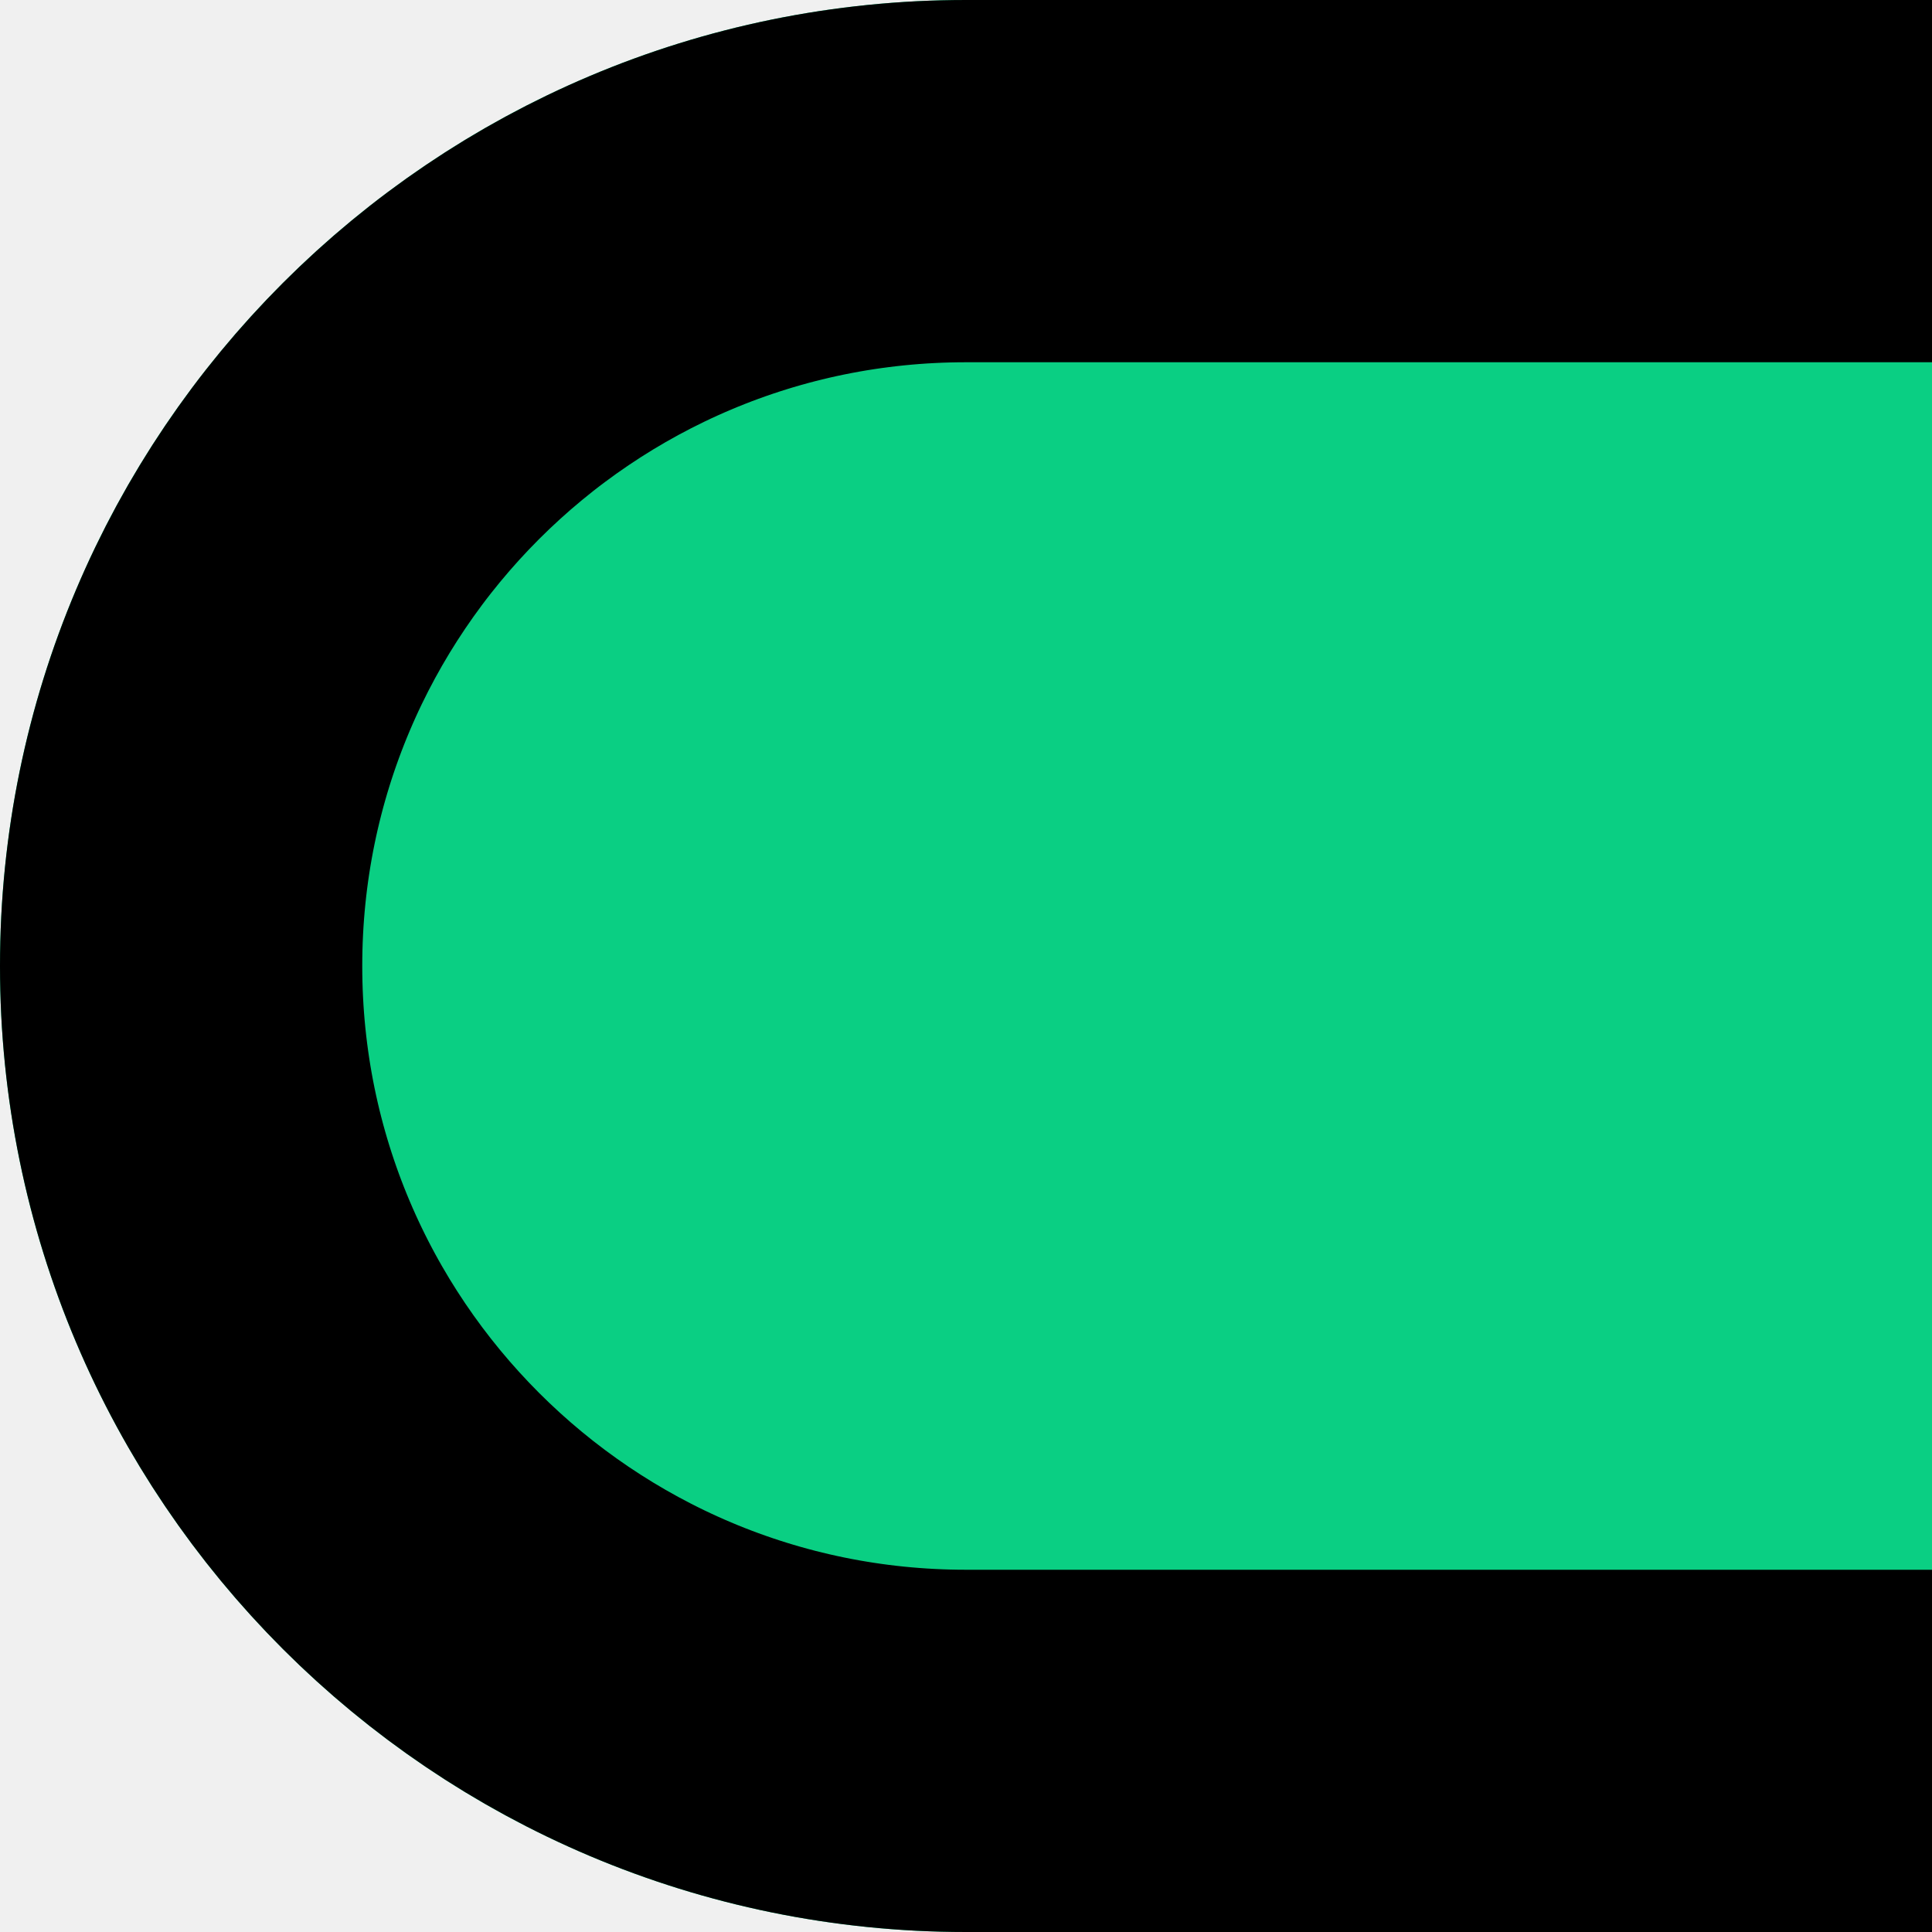
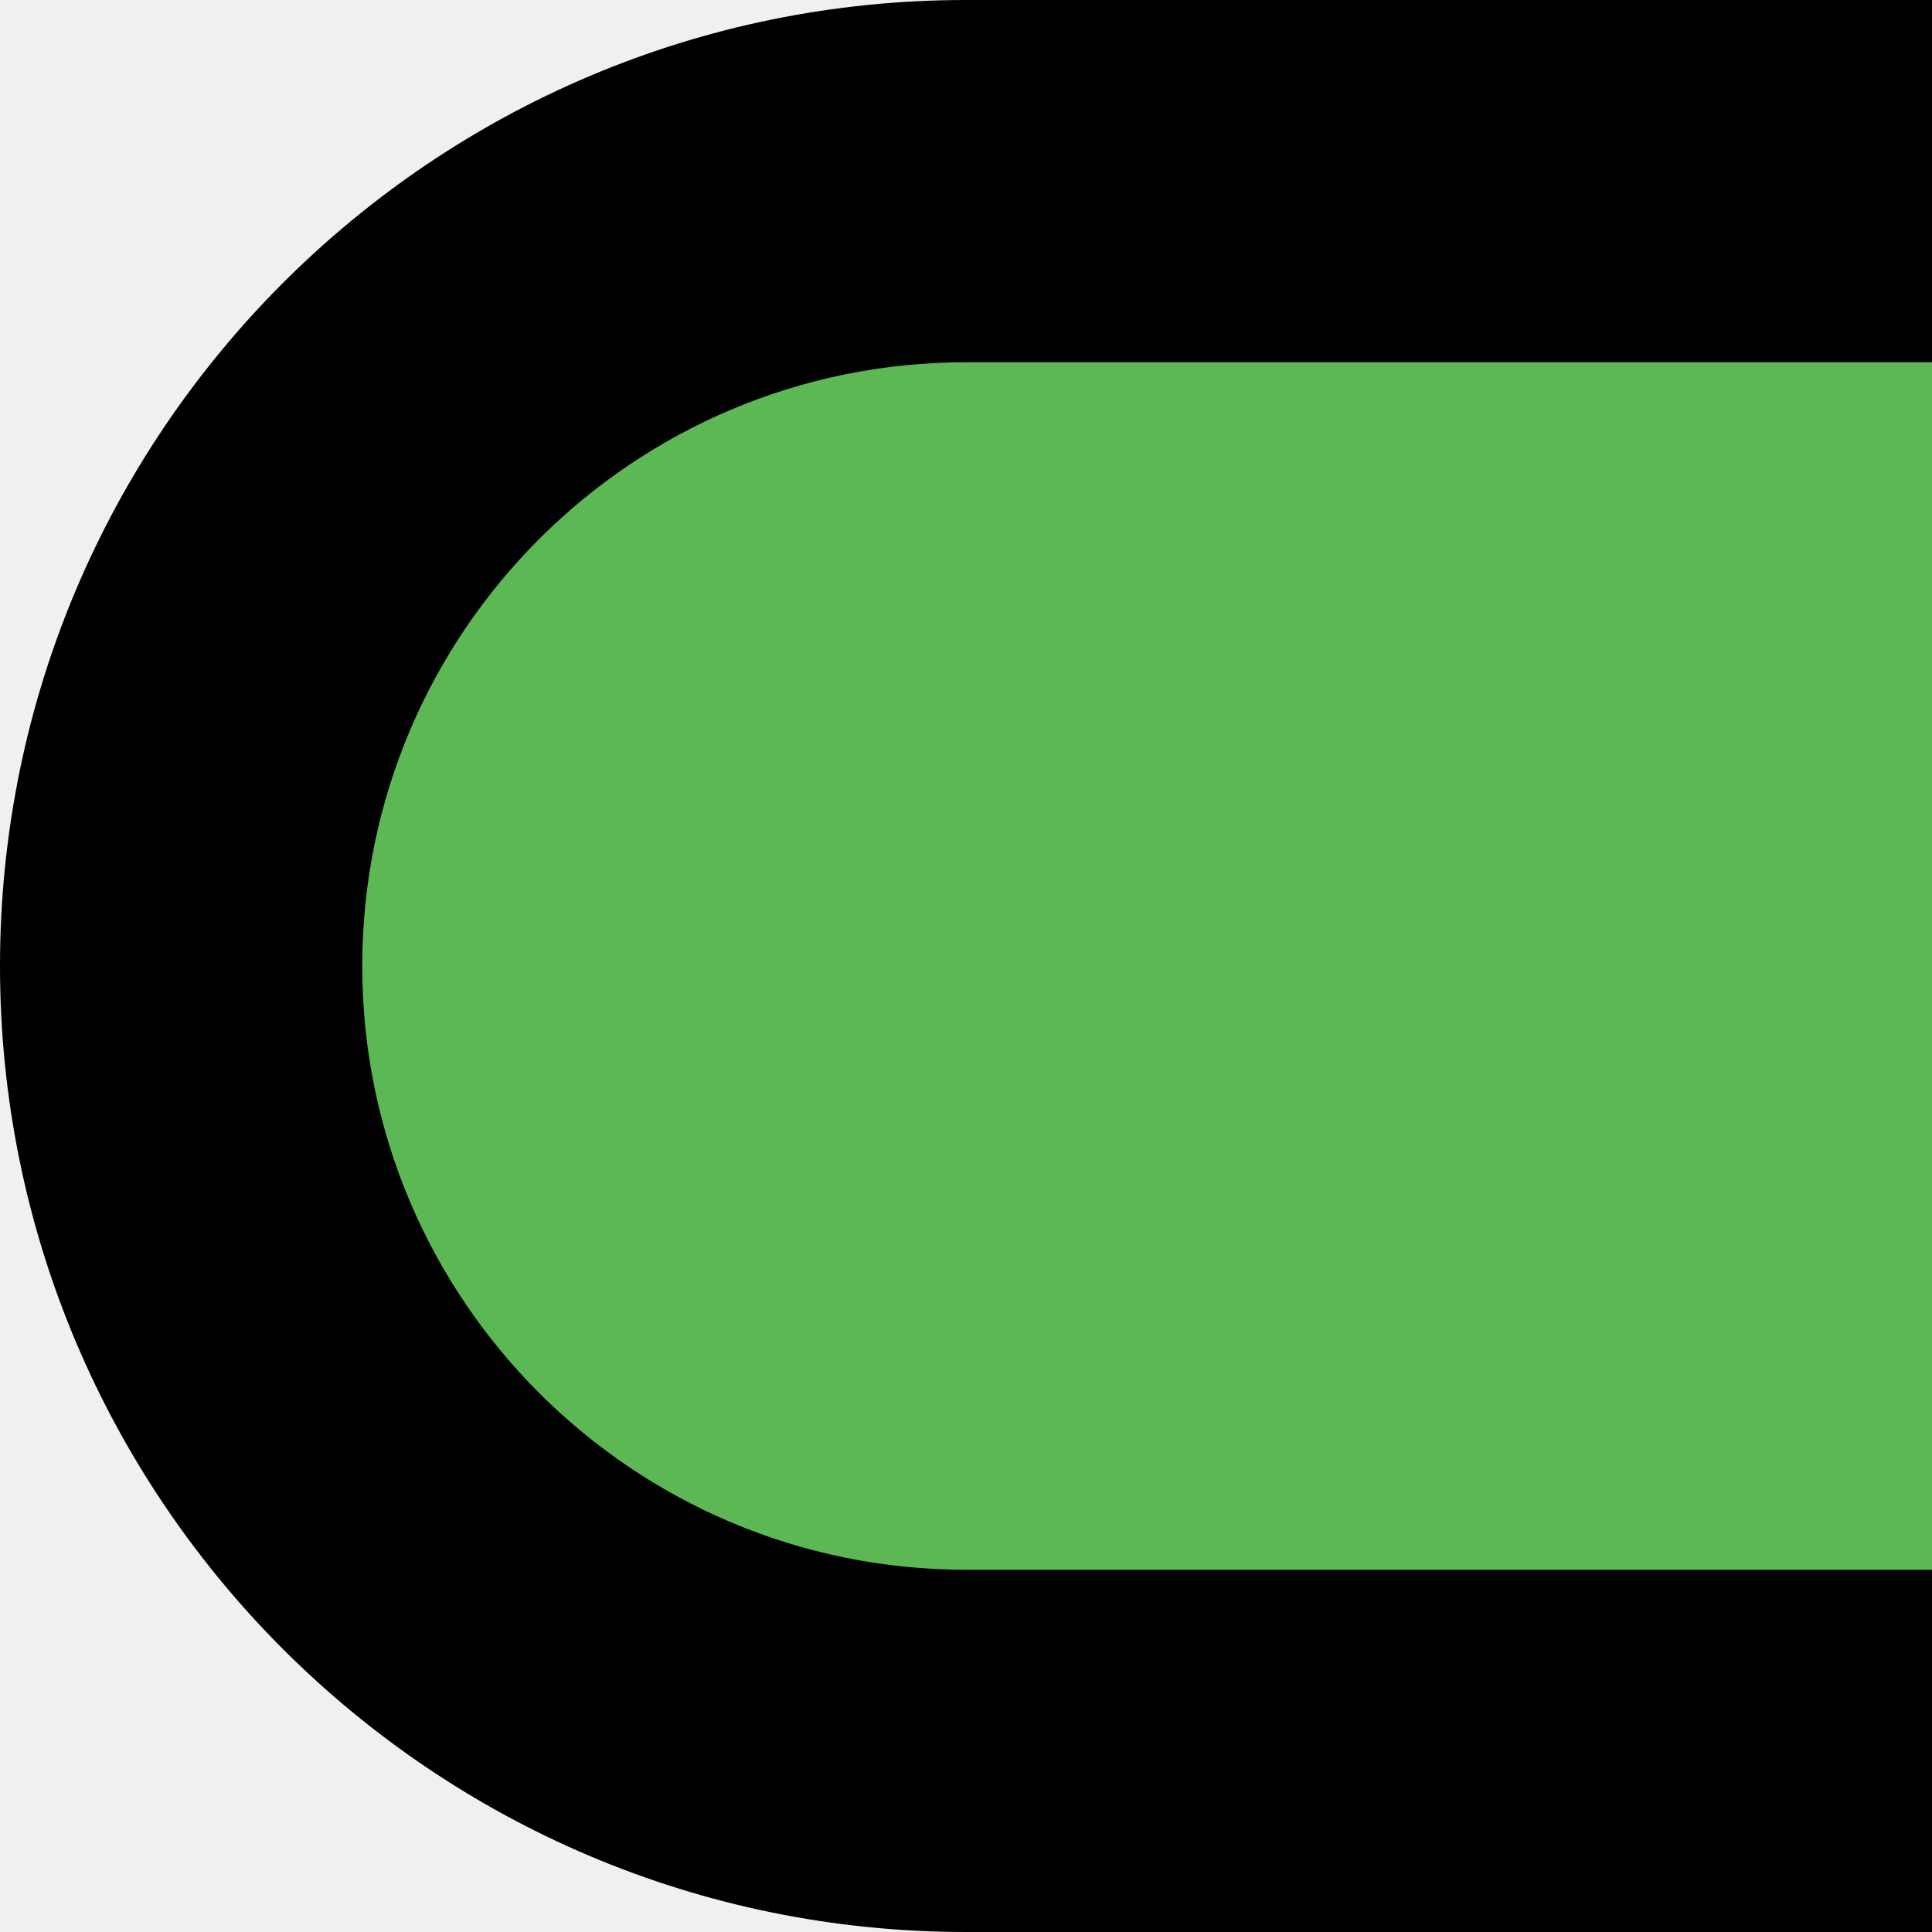
- <svg xmlns="http://www.w3.org/2000/svg" viewBox="0 0 64 64">
-   <g transform="rotate(180 32 32)">
-     <path d="M 0 0 L 32 0 A 32 32 0 0 1 32 64 L 0 64 Z" fill="#0ACF83" />
-     <path d="M 0 6.0 L 32 6.0 A 26.0 26.0 0 0 1 32 58.0 L 0 58.0" fill="none" stroke="#000000" stroke-width="12" stroke-linecap="butt" stroke-linejoin="miter" />
+ <svg xmlns="http://www.w3.org/2000/svg" width="64" height="64" viewBox="0 0 64 64" fill="none">
+   <g clip-path="url(#clip0_2001_127)">
+     <path d="M64 0H32C14.327 0 0 14.327 0 32V32C0 49.673 14.327 64 32 64H64V0Z" fill="black" />
+     <path d="M64 12H32C20.954 12 12 20.954 12 32V32C12 43.046 20.954 52 32 52H64V12Z" fill="#5CB855" />
  </g>
+   <defs>
+     <clipPath id="clip0_2001_127">
+       <rect width="64" height="64" fill="white" transform="matrix(-1 0 0 1 64 0)" />
+     </clipPath>
+   </defs>
</svg>
